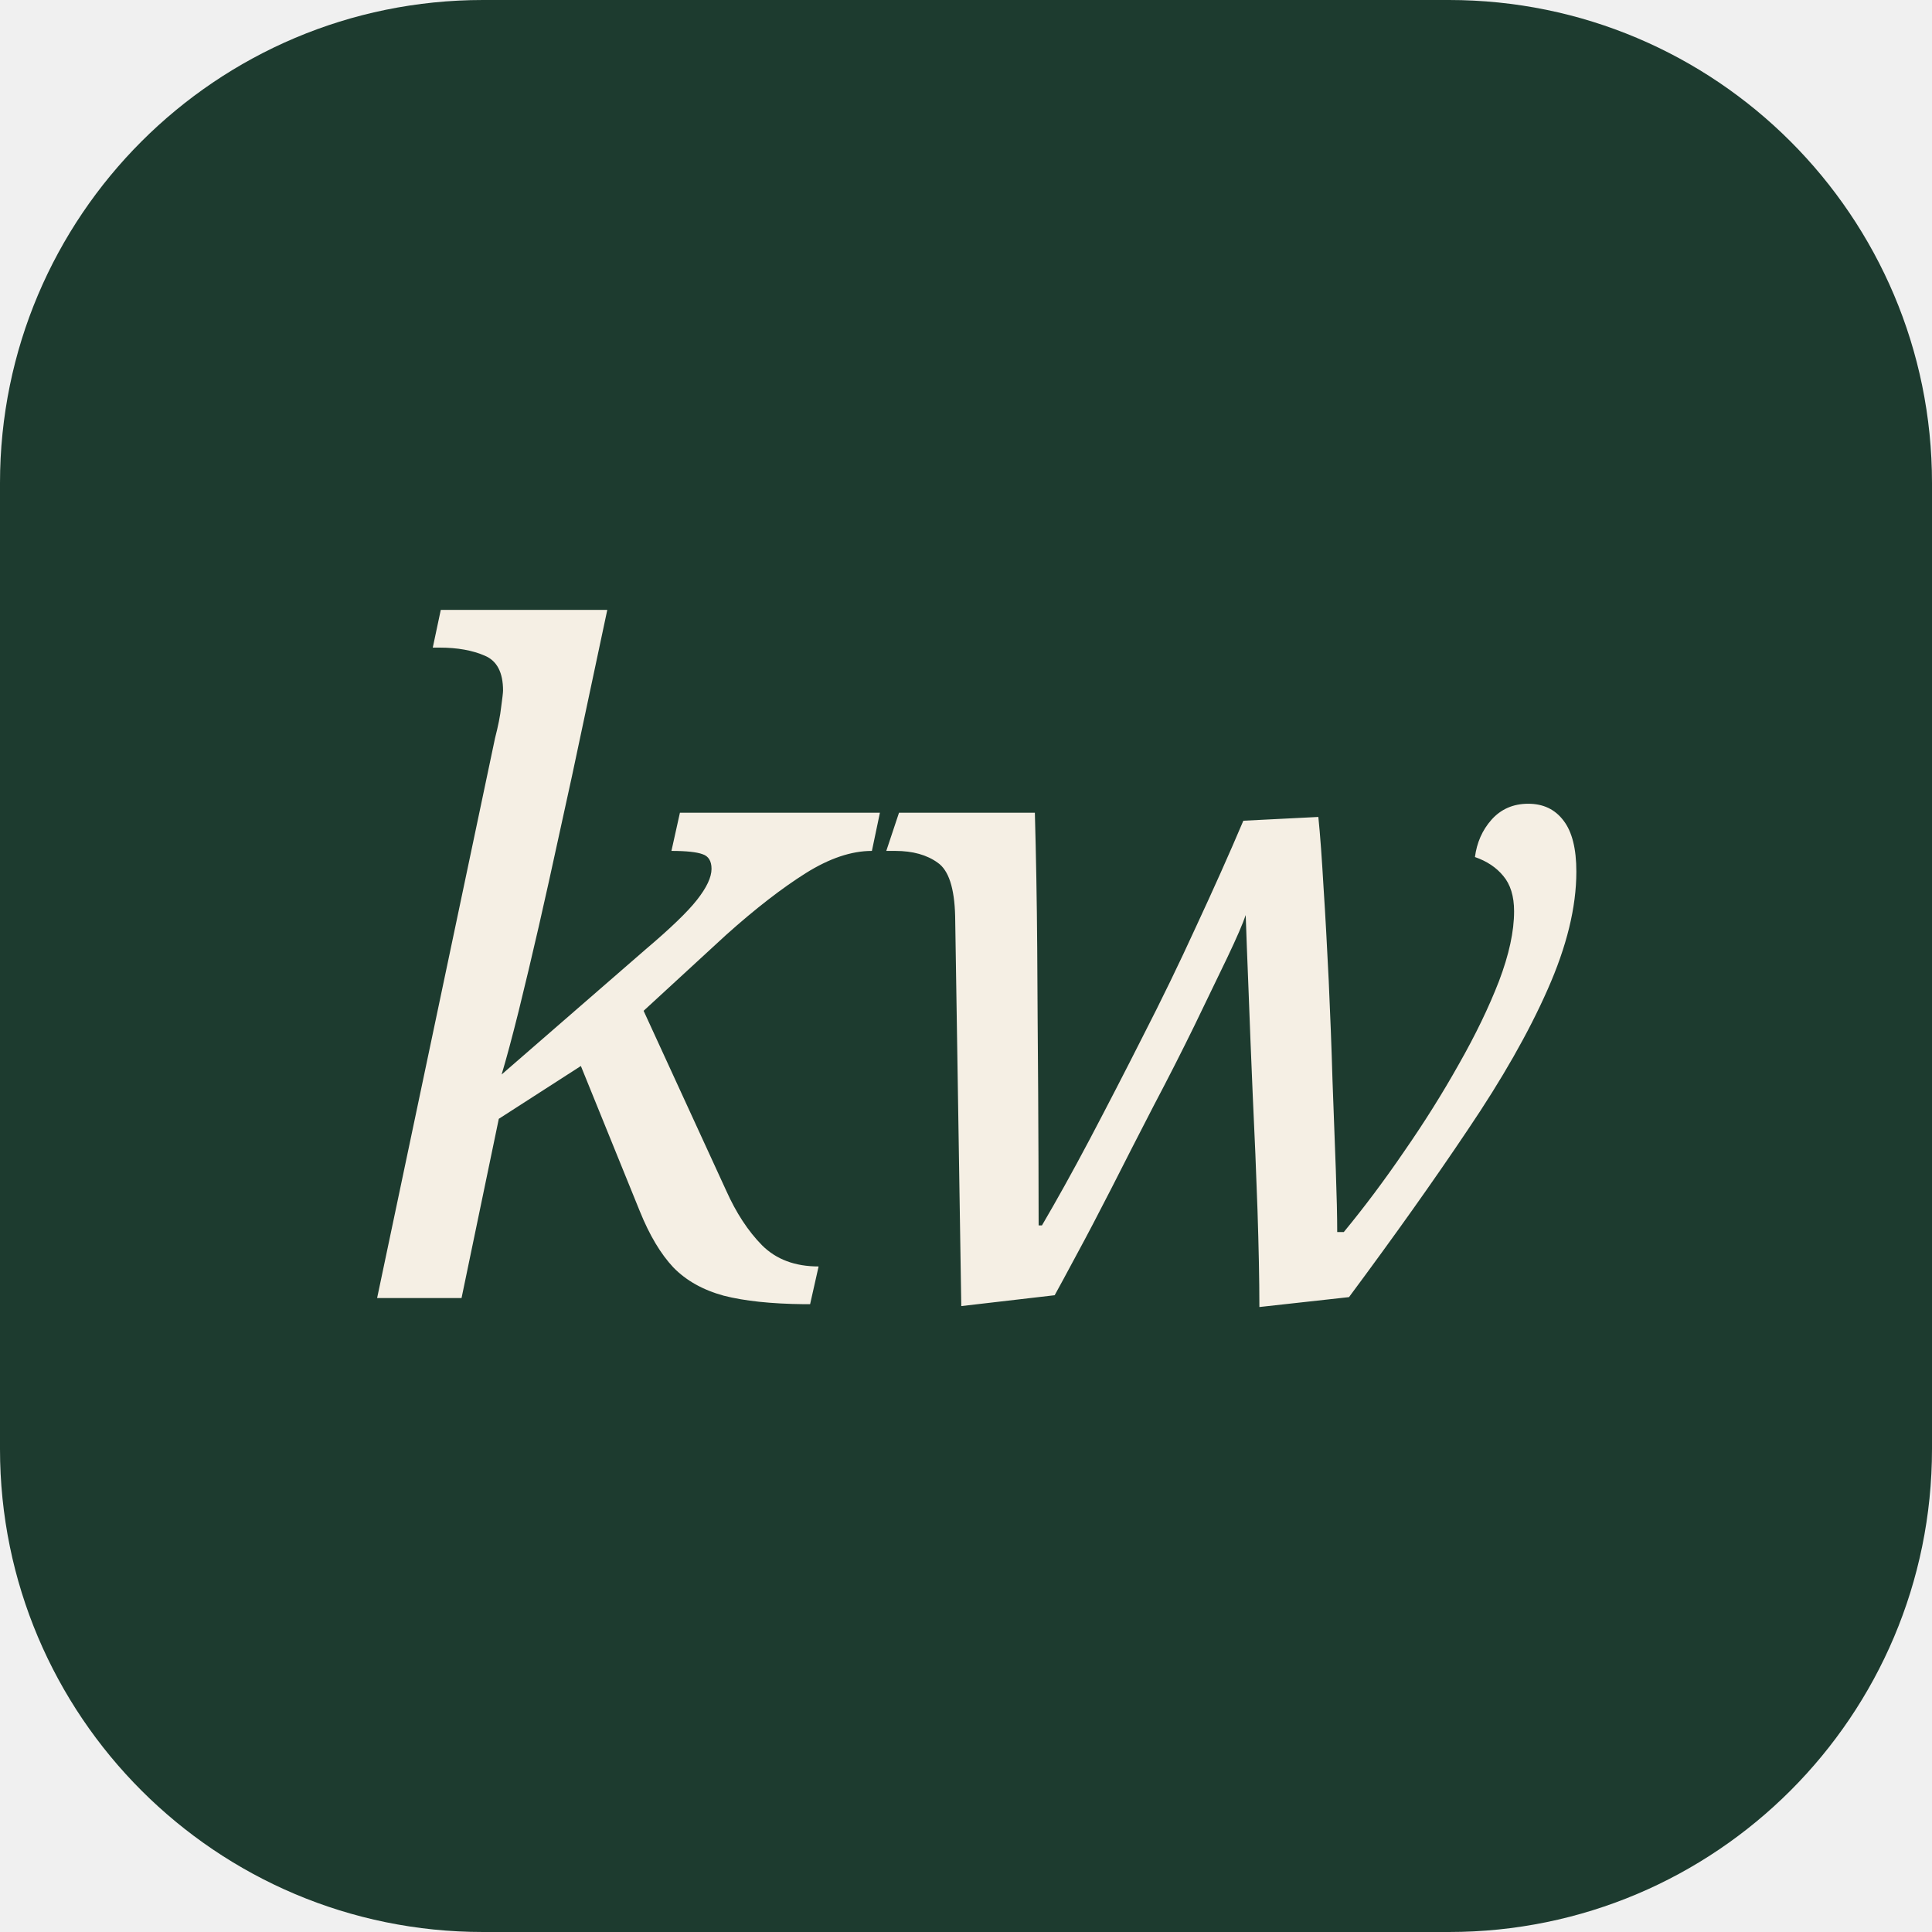
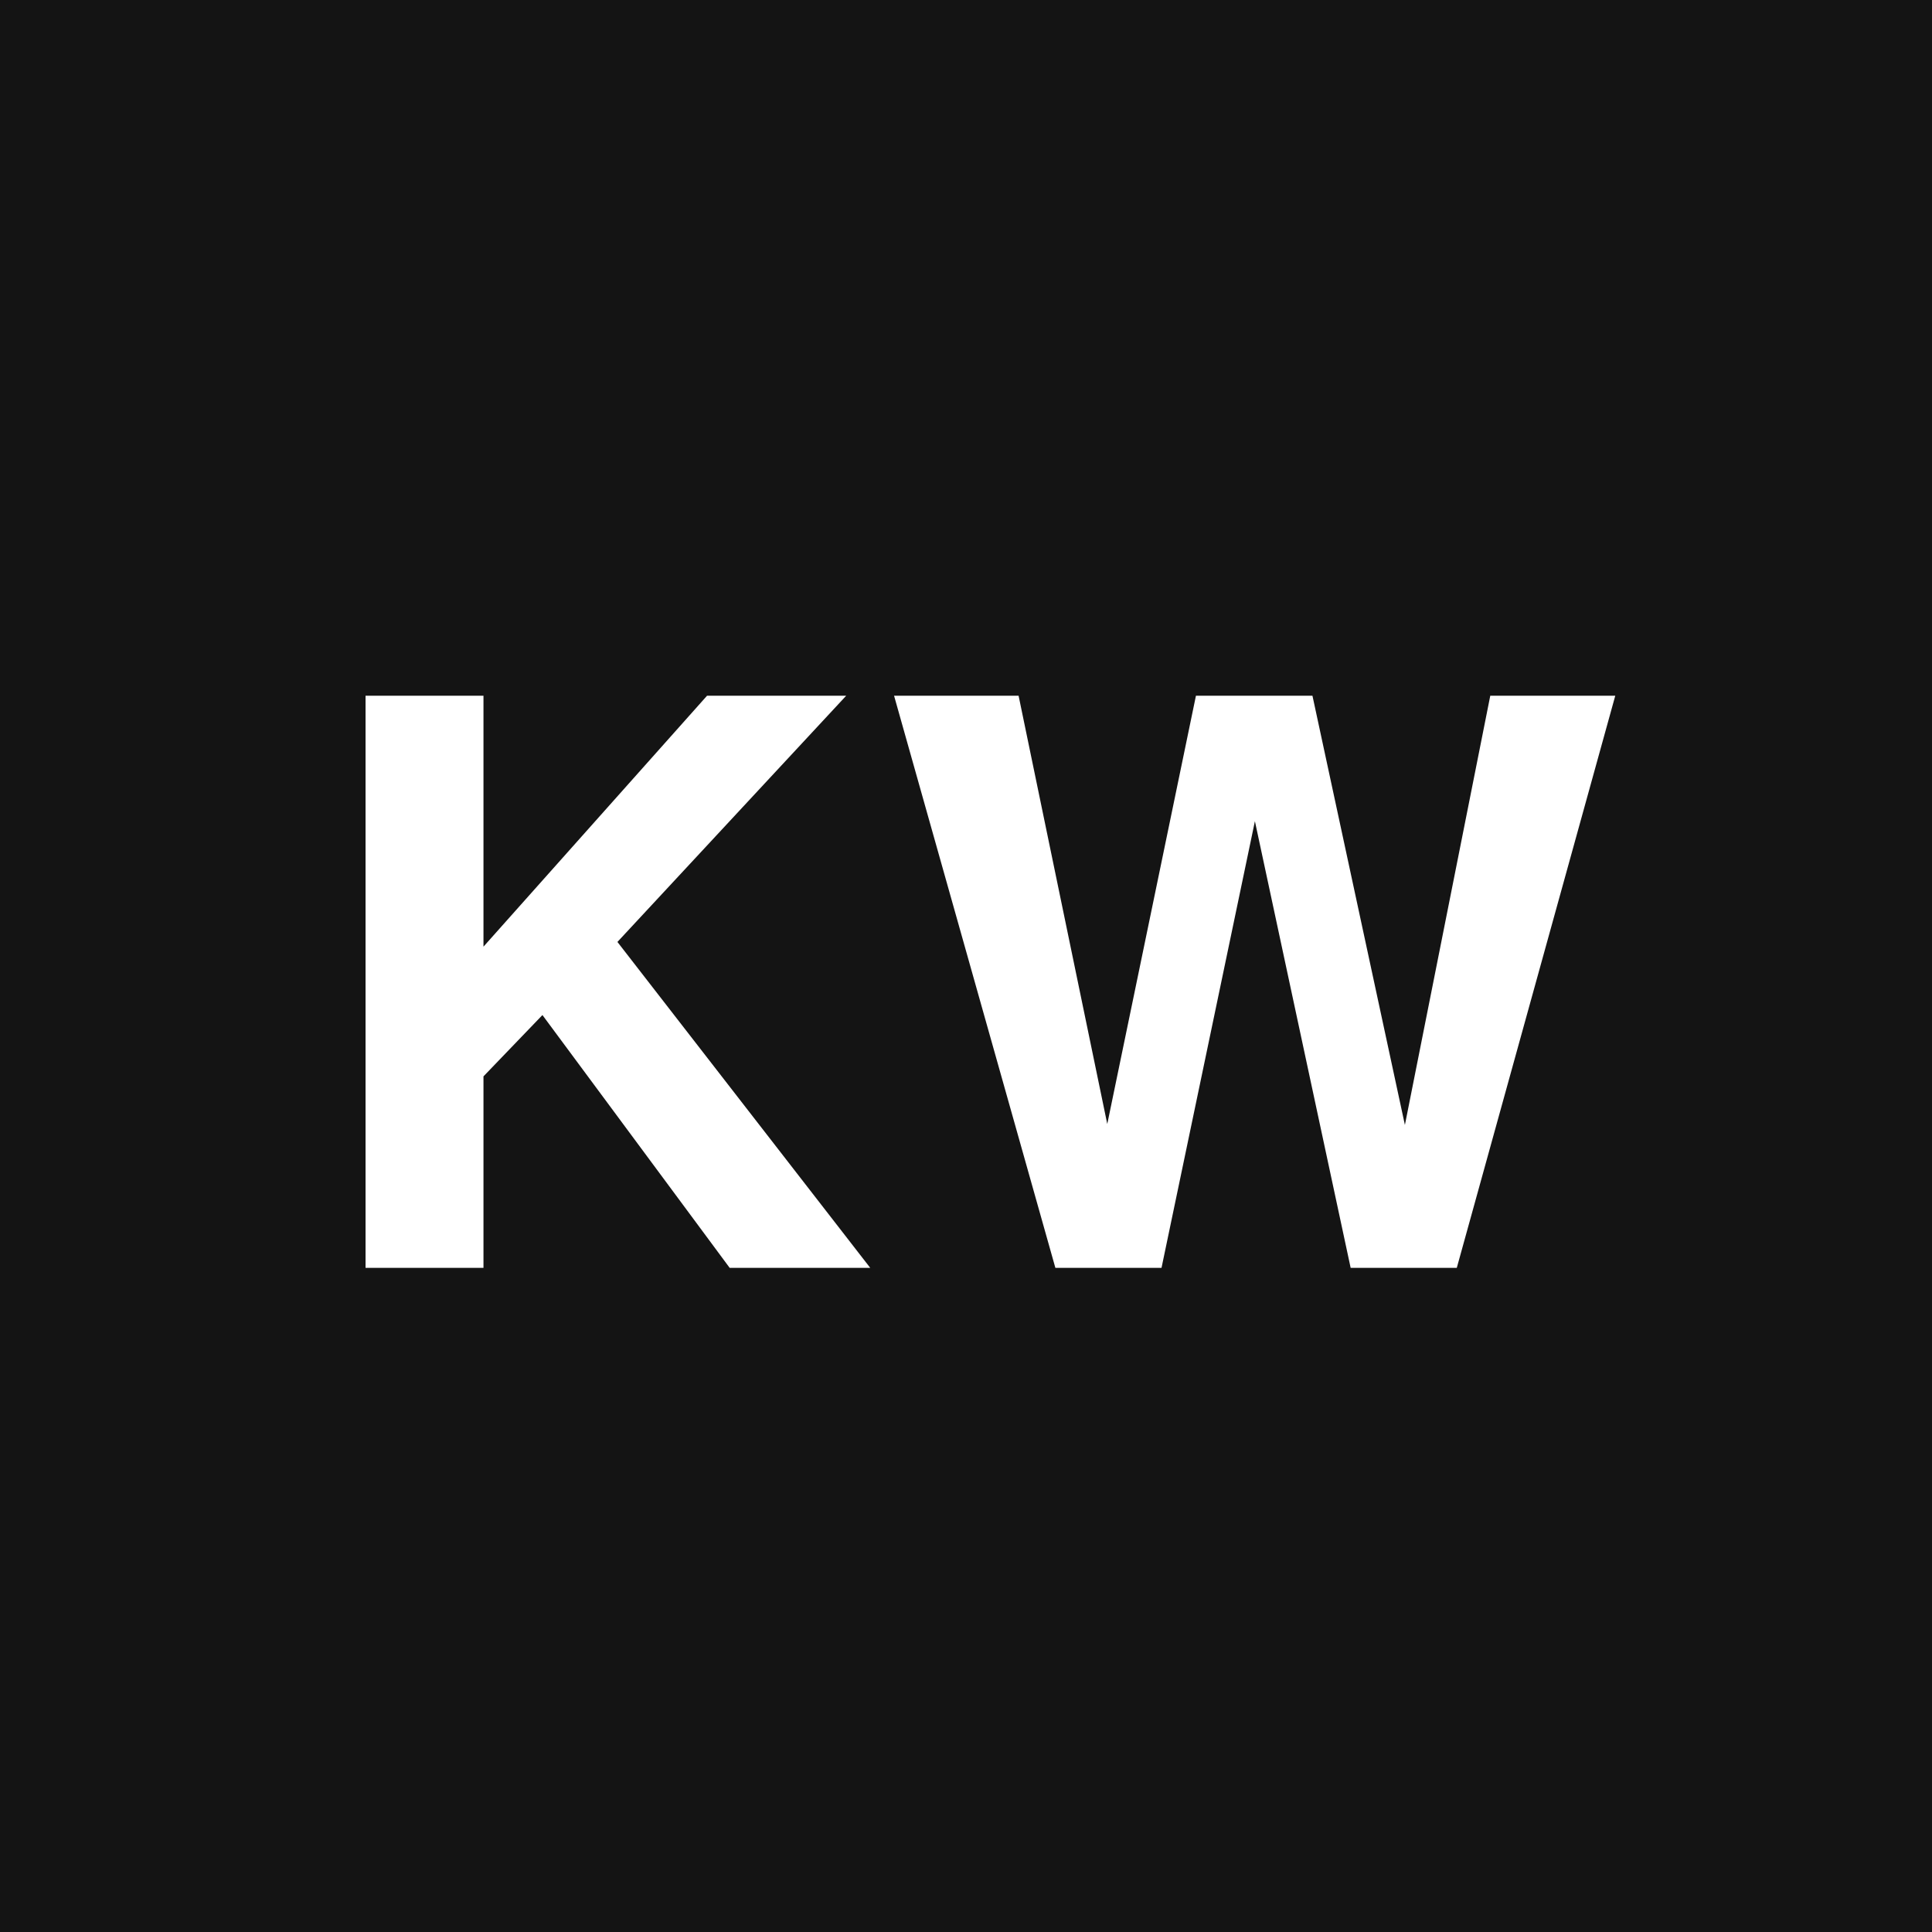
<svg xmlns="http://www.w3.org/2000/svg" viewBox="0 0 64 64">
-   <rect width="64" height="64" rx="16" fill="#1d3b2f" />
-   <text x="32" y="43" text-anchor="middle" font-family="Georgia,serif" font-size="30" font-style="italic" fill="#f5efe4">kw</text>
+   <rect width="64" height="64" fill="#141414" />
+   <text x="32" y="42" text-anchor="middle" font-family="Helvetica,Arial,sans-serif" font-weight="700" font-size="26" fill="#fff">KW</text>
</svg>
